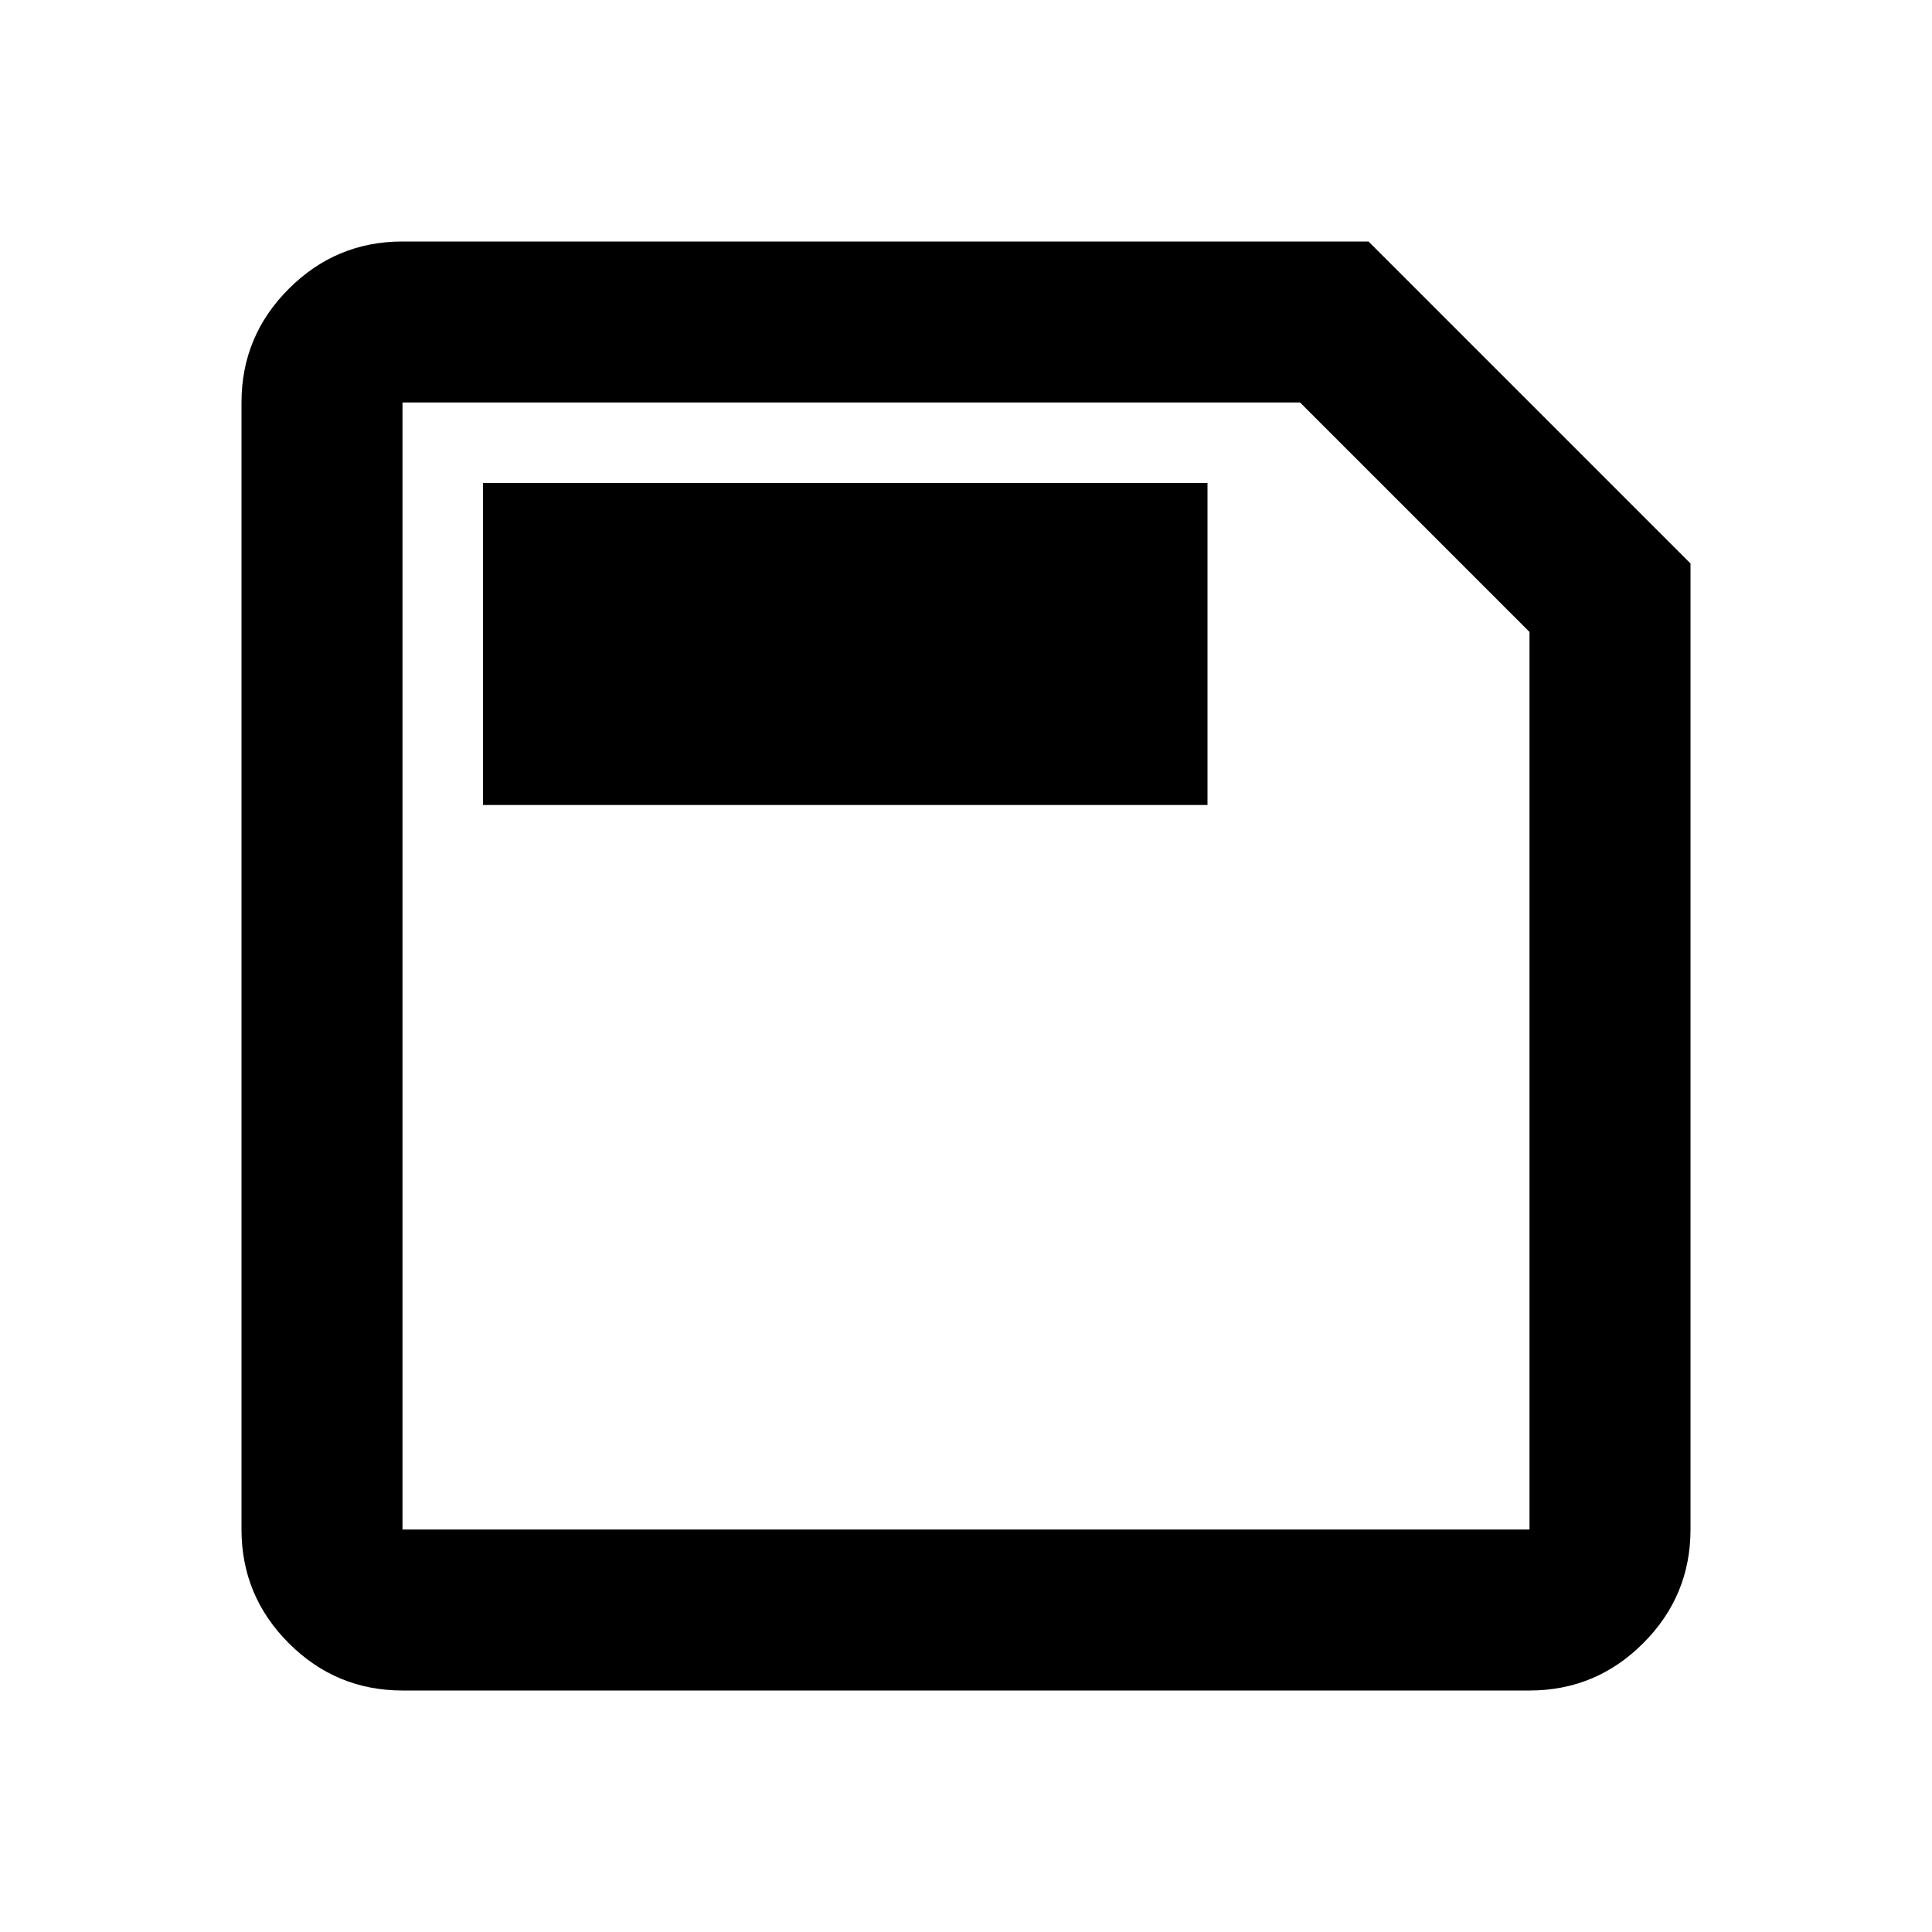
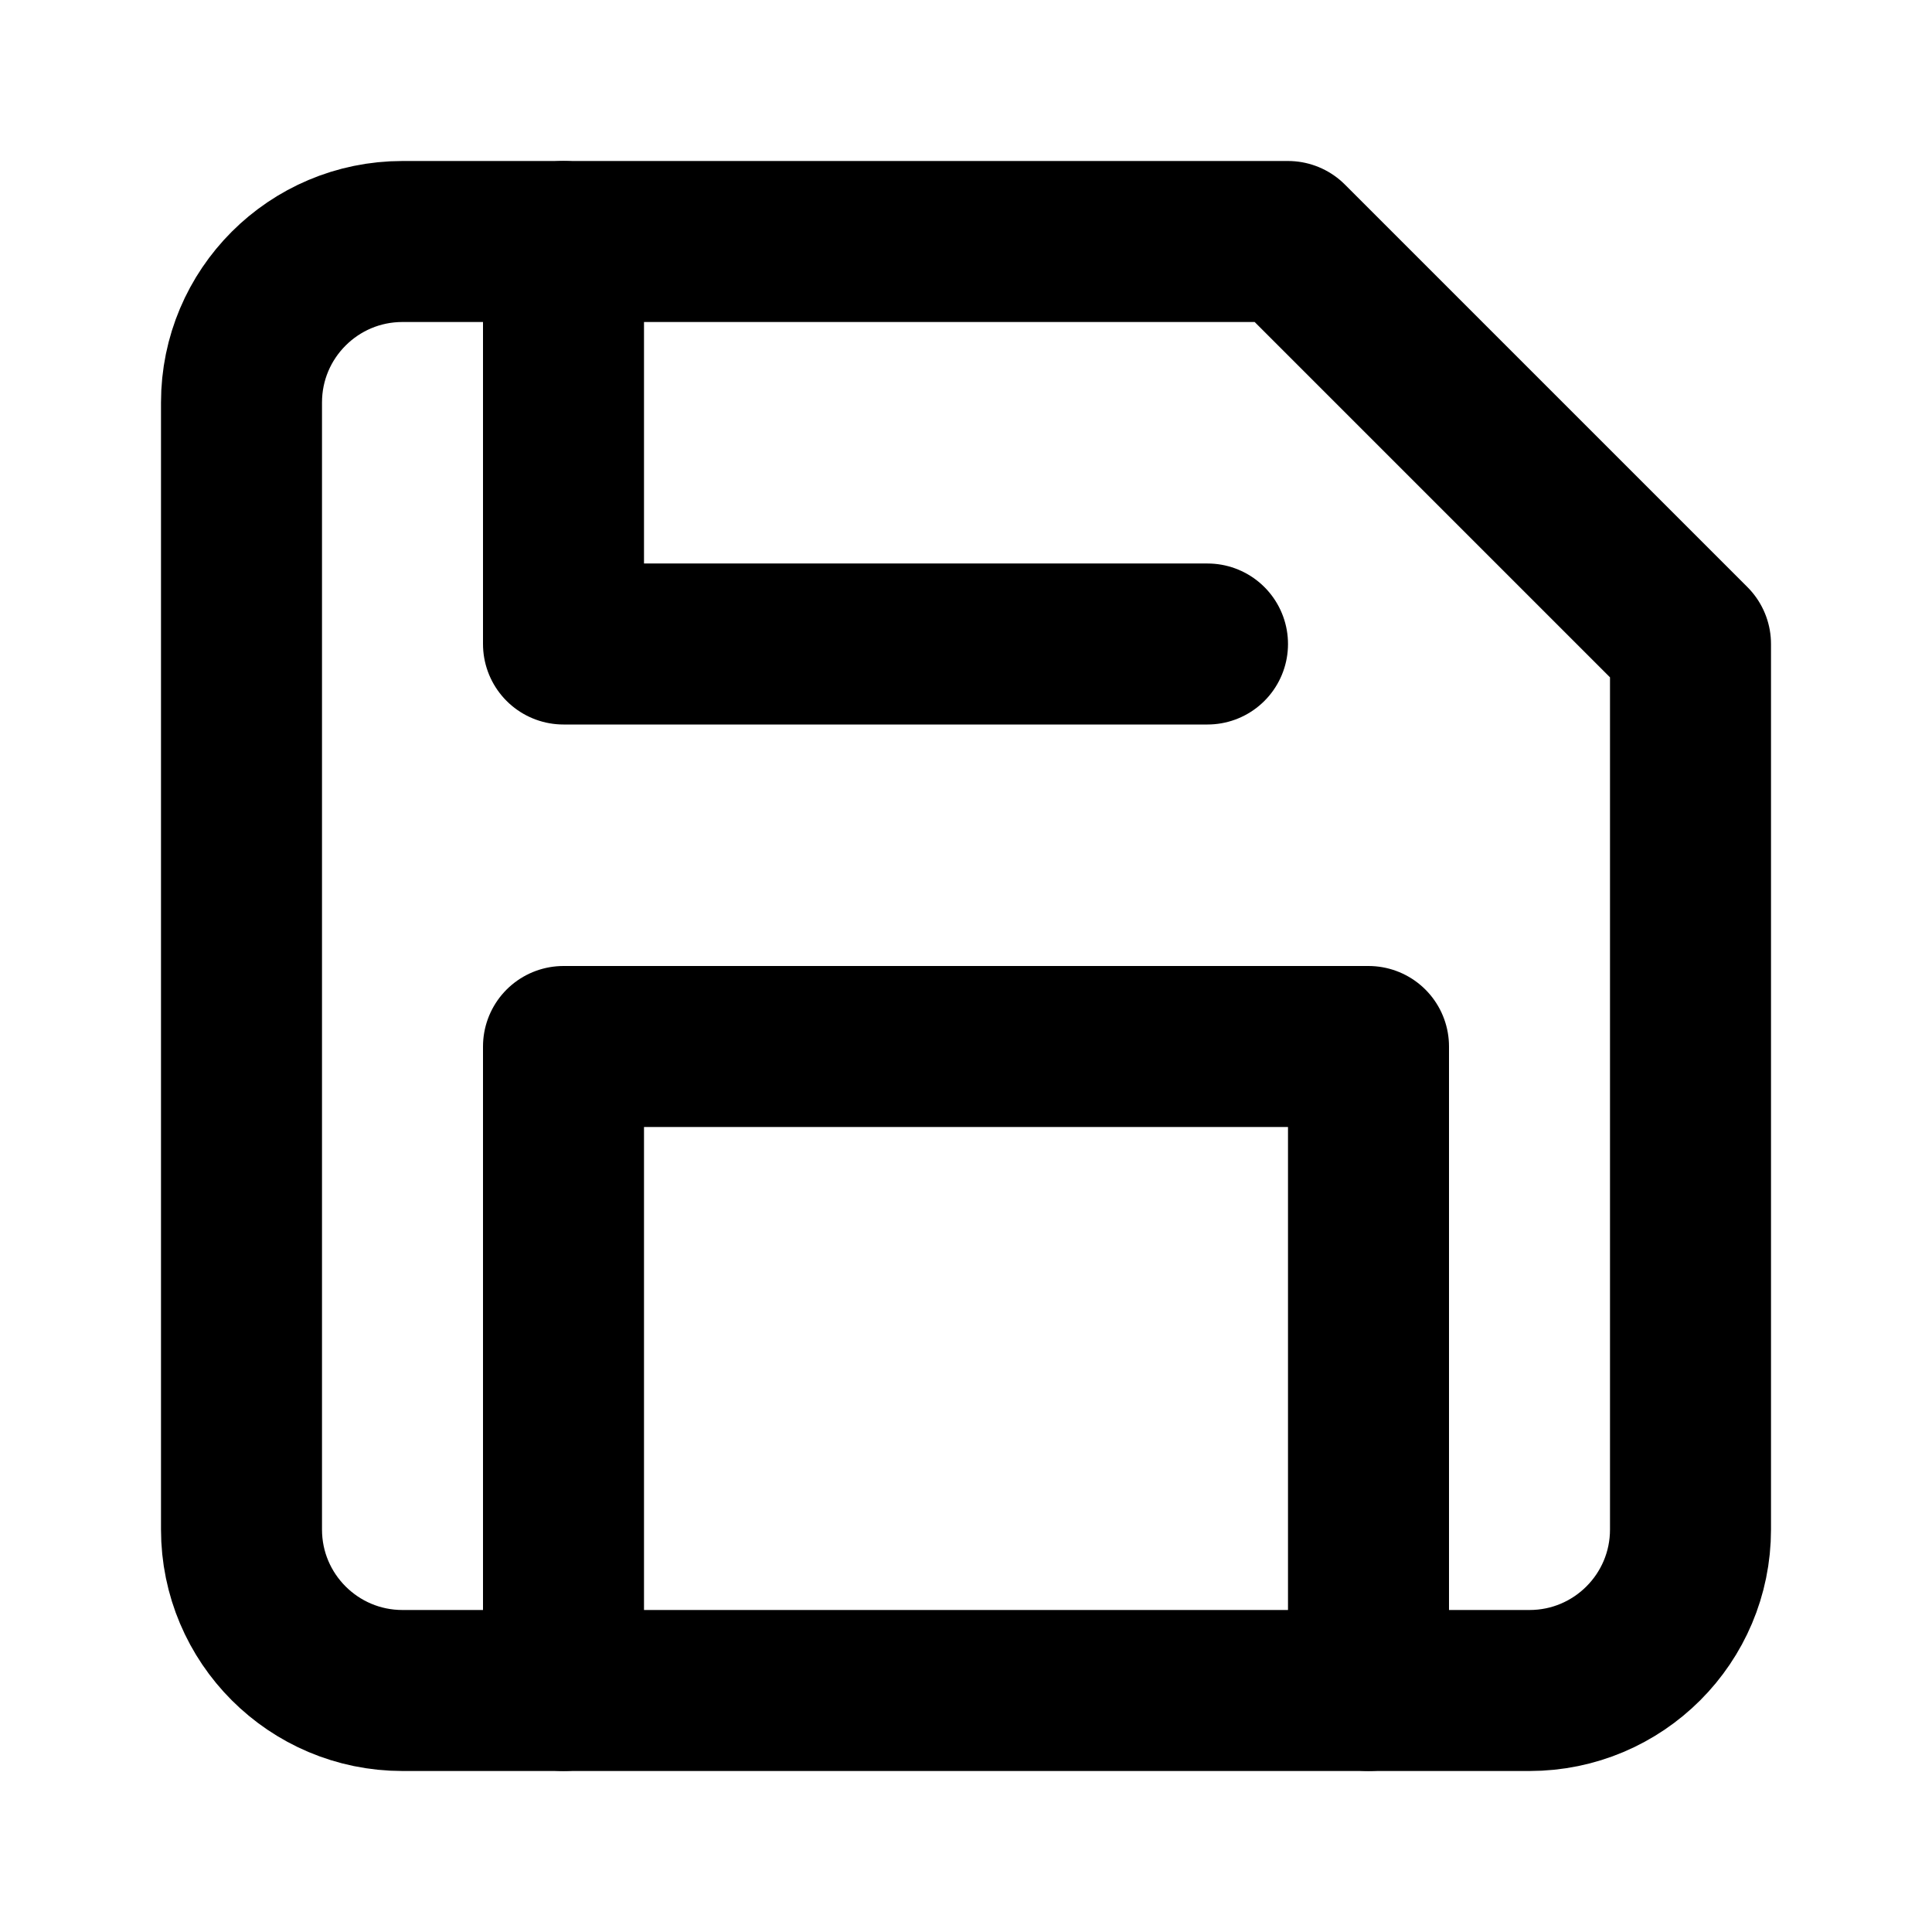
- <svg xmlns="http://www.w3.org/2000/svg" height="24" viewBox="0 -960 960 960" width="24" version="1.1" id="svg4">
-   <defs id="defs8" />
-   <path d="m 840,-680 v 480 c 0,22 -7.833,40.833 -23.5,56.5 C 800.833,-127.833 782,-120 760,-120 H 200 c -22,0 -40.833,-7.833 -56.5,-23.5 C 127.833,-159.167 120,-178 120,-200 v -560 c 0,-22 7.833,-40.833 23.5,-56.5 15.667,-15.667 34.5,-23.5 56.5,-23.5 h 480 z m -80,34 -114,-114 H 200 v 560 h 560 z m -520,86 H 600 V -720 H 240 Z m -40,-86 v 446 -560 z" id="path2" />
+ <svg xmlns="http://www.w3.org/2000/svg" width="20" height="20" viewBox="0 0 24 24" fill="none" stroke="currentColor" stroke-width="2" stroke-linecap="round" stroke-linejoin="round" class="feather feather-save">
+   <path d="M19 21H5a2 2 0 0 1-2-2V5a2 2 0 0 1 2-2h11l5 5v11a2 2 0 0 1-2 2z" />
+   <polyline points="17 21 17 13 7 13 7 21" />
+   <polyline points="7 3 7 8 15 8" />
</svg>
